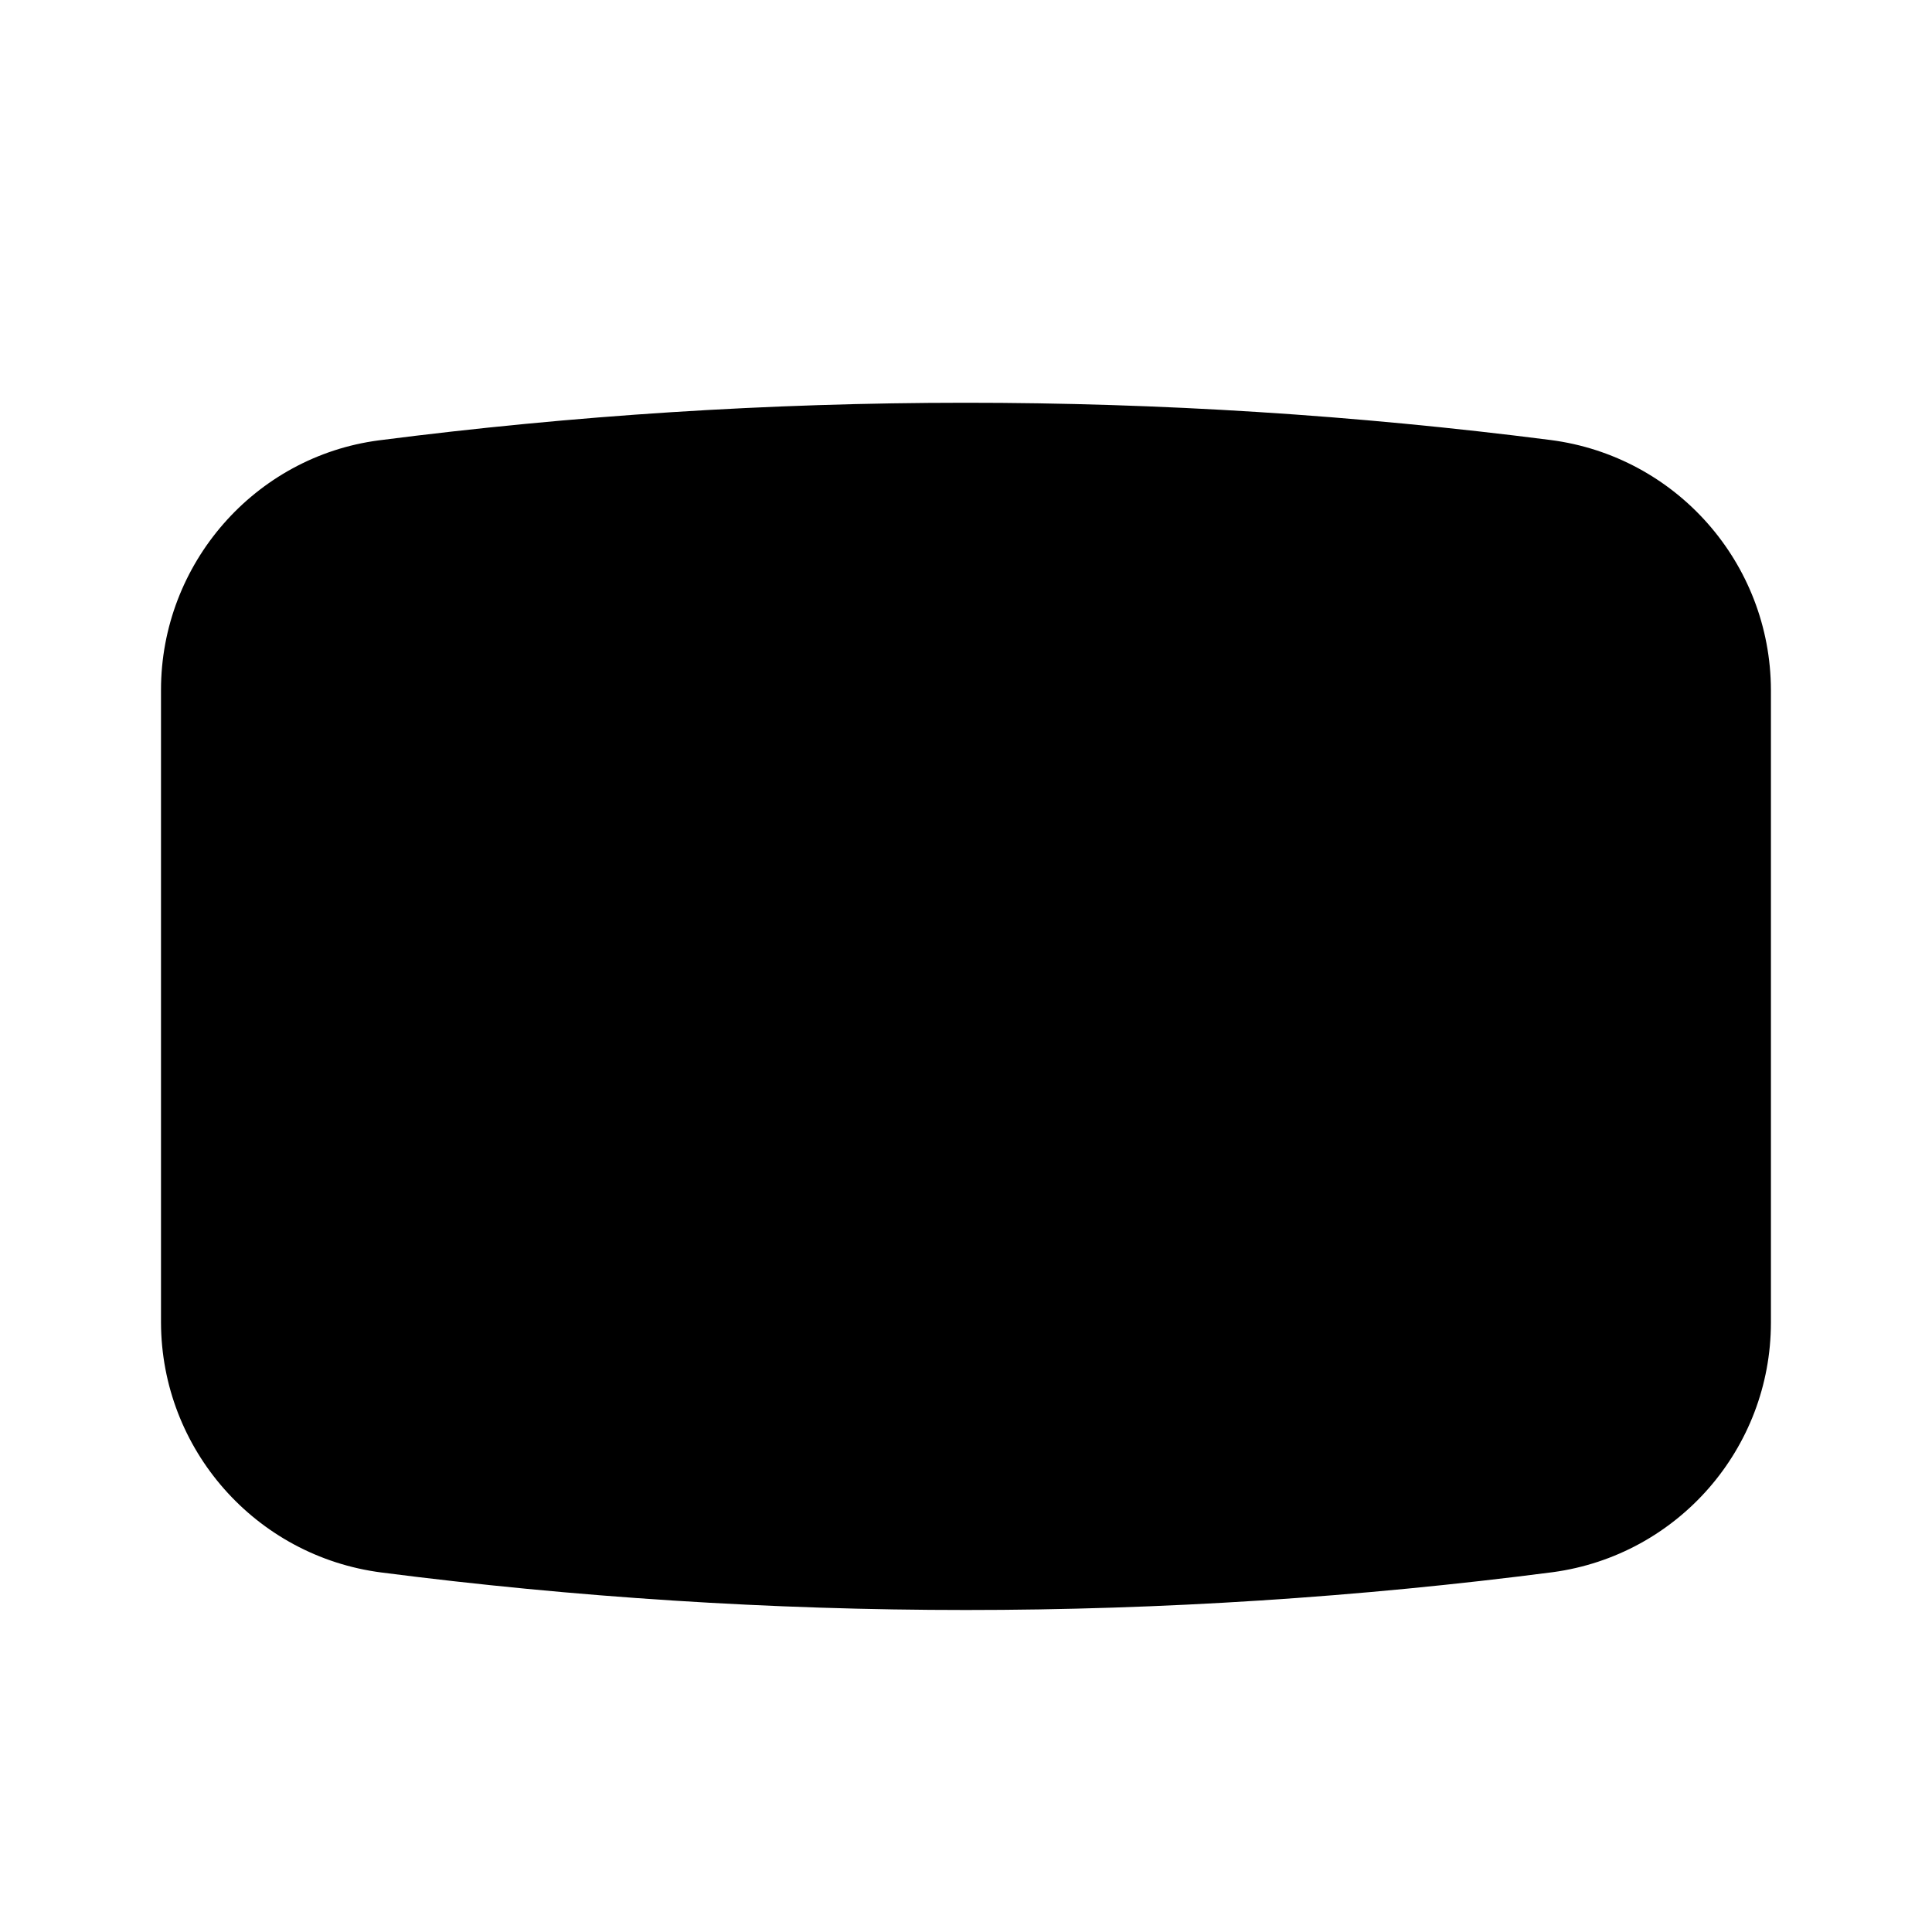
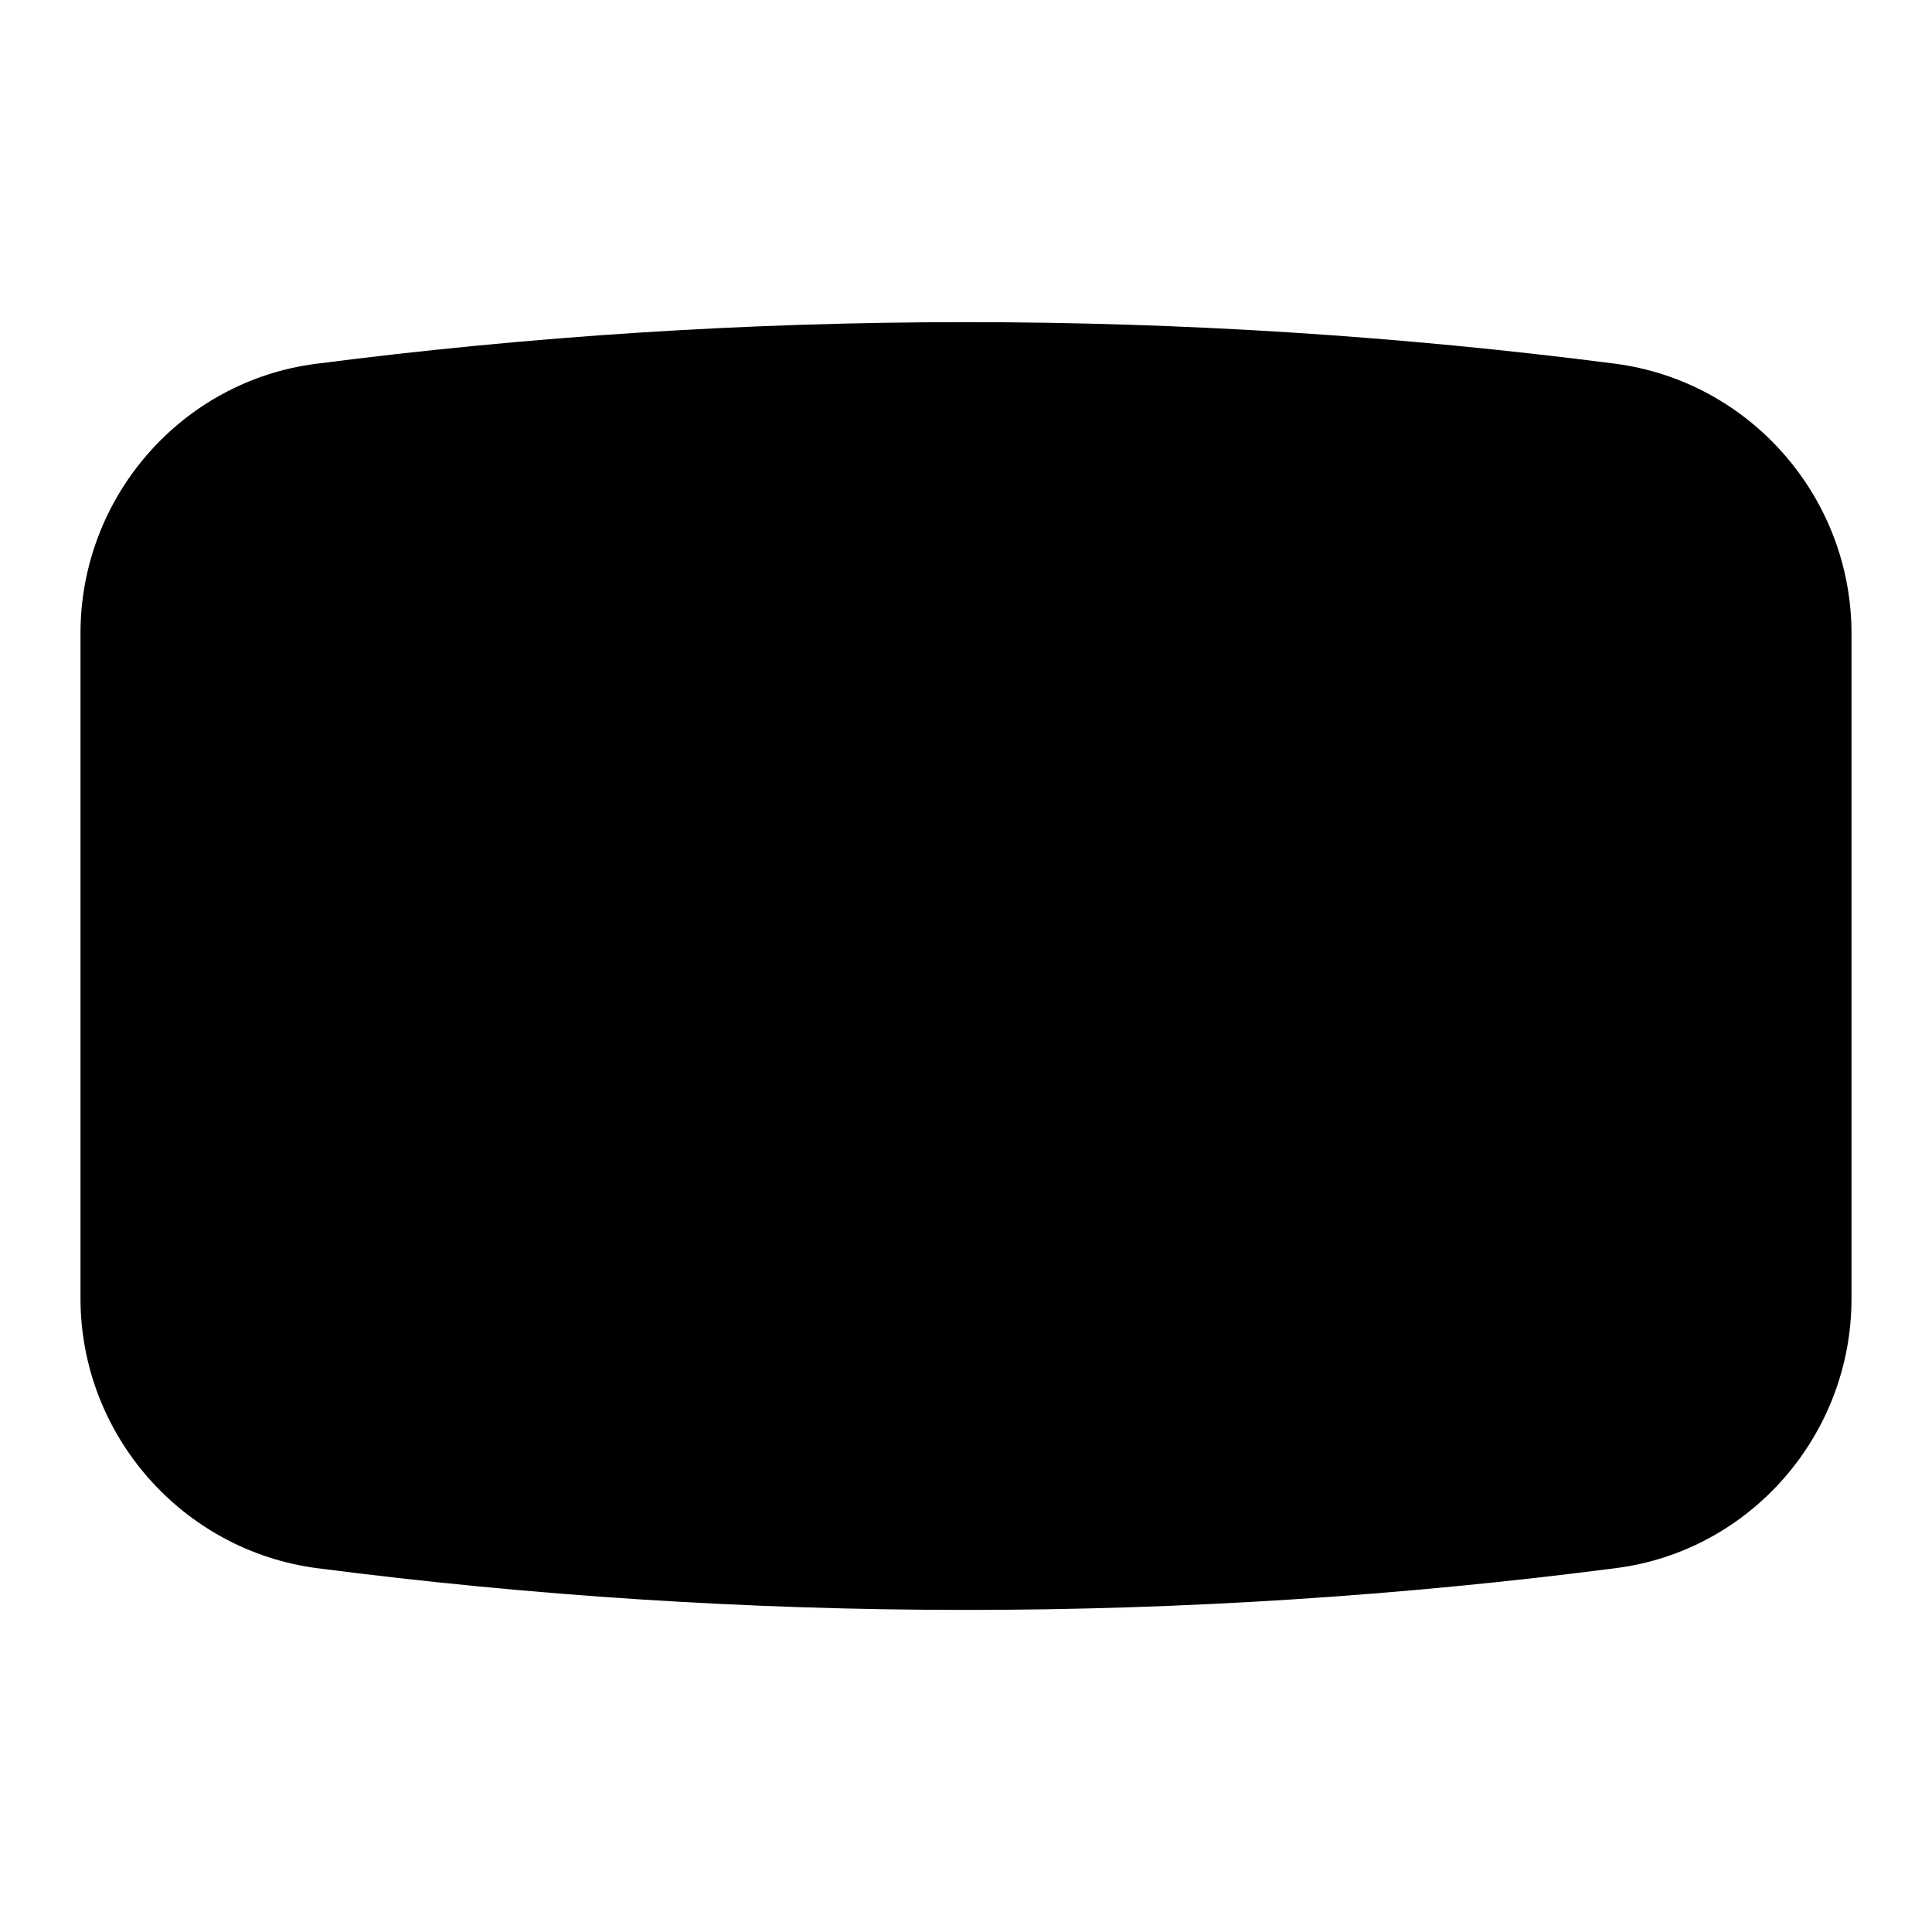
- <svg xmlns="http://www.w3.org/2000/svg" width="24" height="24" fill="none" viewBox="0 0 24 24">
-   <path fill="#000" d="M12 20c-2.418 0-4.862-.157-7.262-.466A3.14 3.14 0 0 1 2 16.429V8.571c0-1.567 1.165-2.9 2.708-3.101a57.2 57.2 0 0 1 14.554-.004 3.14 3.14 0 0 1 2.737 3.105v7.858a3.13 3.13 0 0 1-2.708 3.101c-2.408.312-4.861.47-7.292.47z" />
+ <svg xmlns="http://www.w3.org/2000/svg" width="24" height="24" viewBox="0 0 24 24" fill="none">
+   <path d="M12 19.999C9.313 19.999 6.603 19.825 3.943 19.481C2.265 19.263 1 17.823 1 16.129V7.865C1 6.174 2.255 4.736 3.92 4.52C9.259 3.83 14.72 3.829 20.057 4.517C21.735 4.733 23 6.174 23 7.869V16.133C23 17.824 21.745 19.263 20.08 19.479C17.412 19.825 14.693 19.999 12 19.999Z" fill="black" />
</svg>
